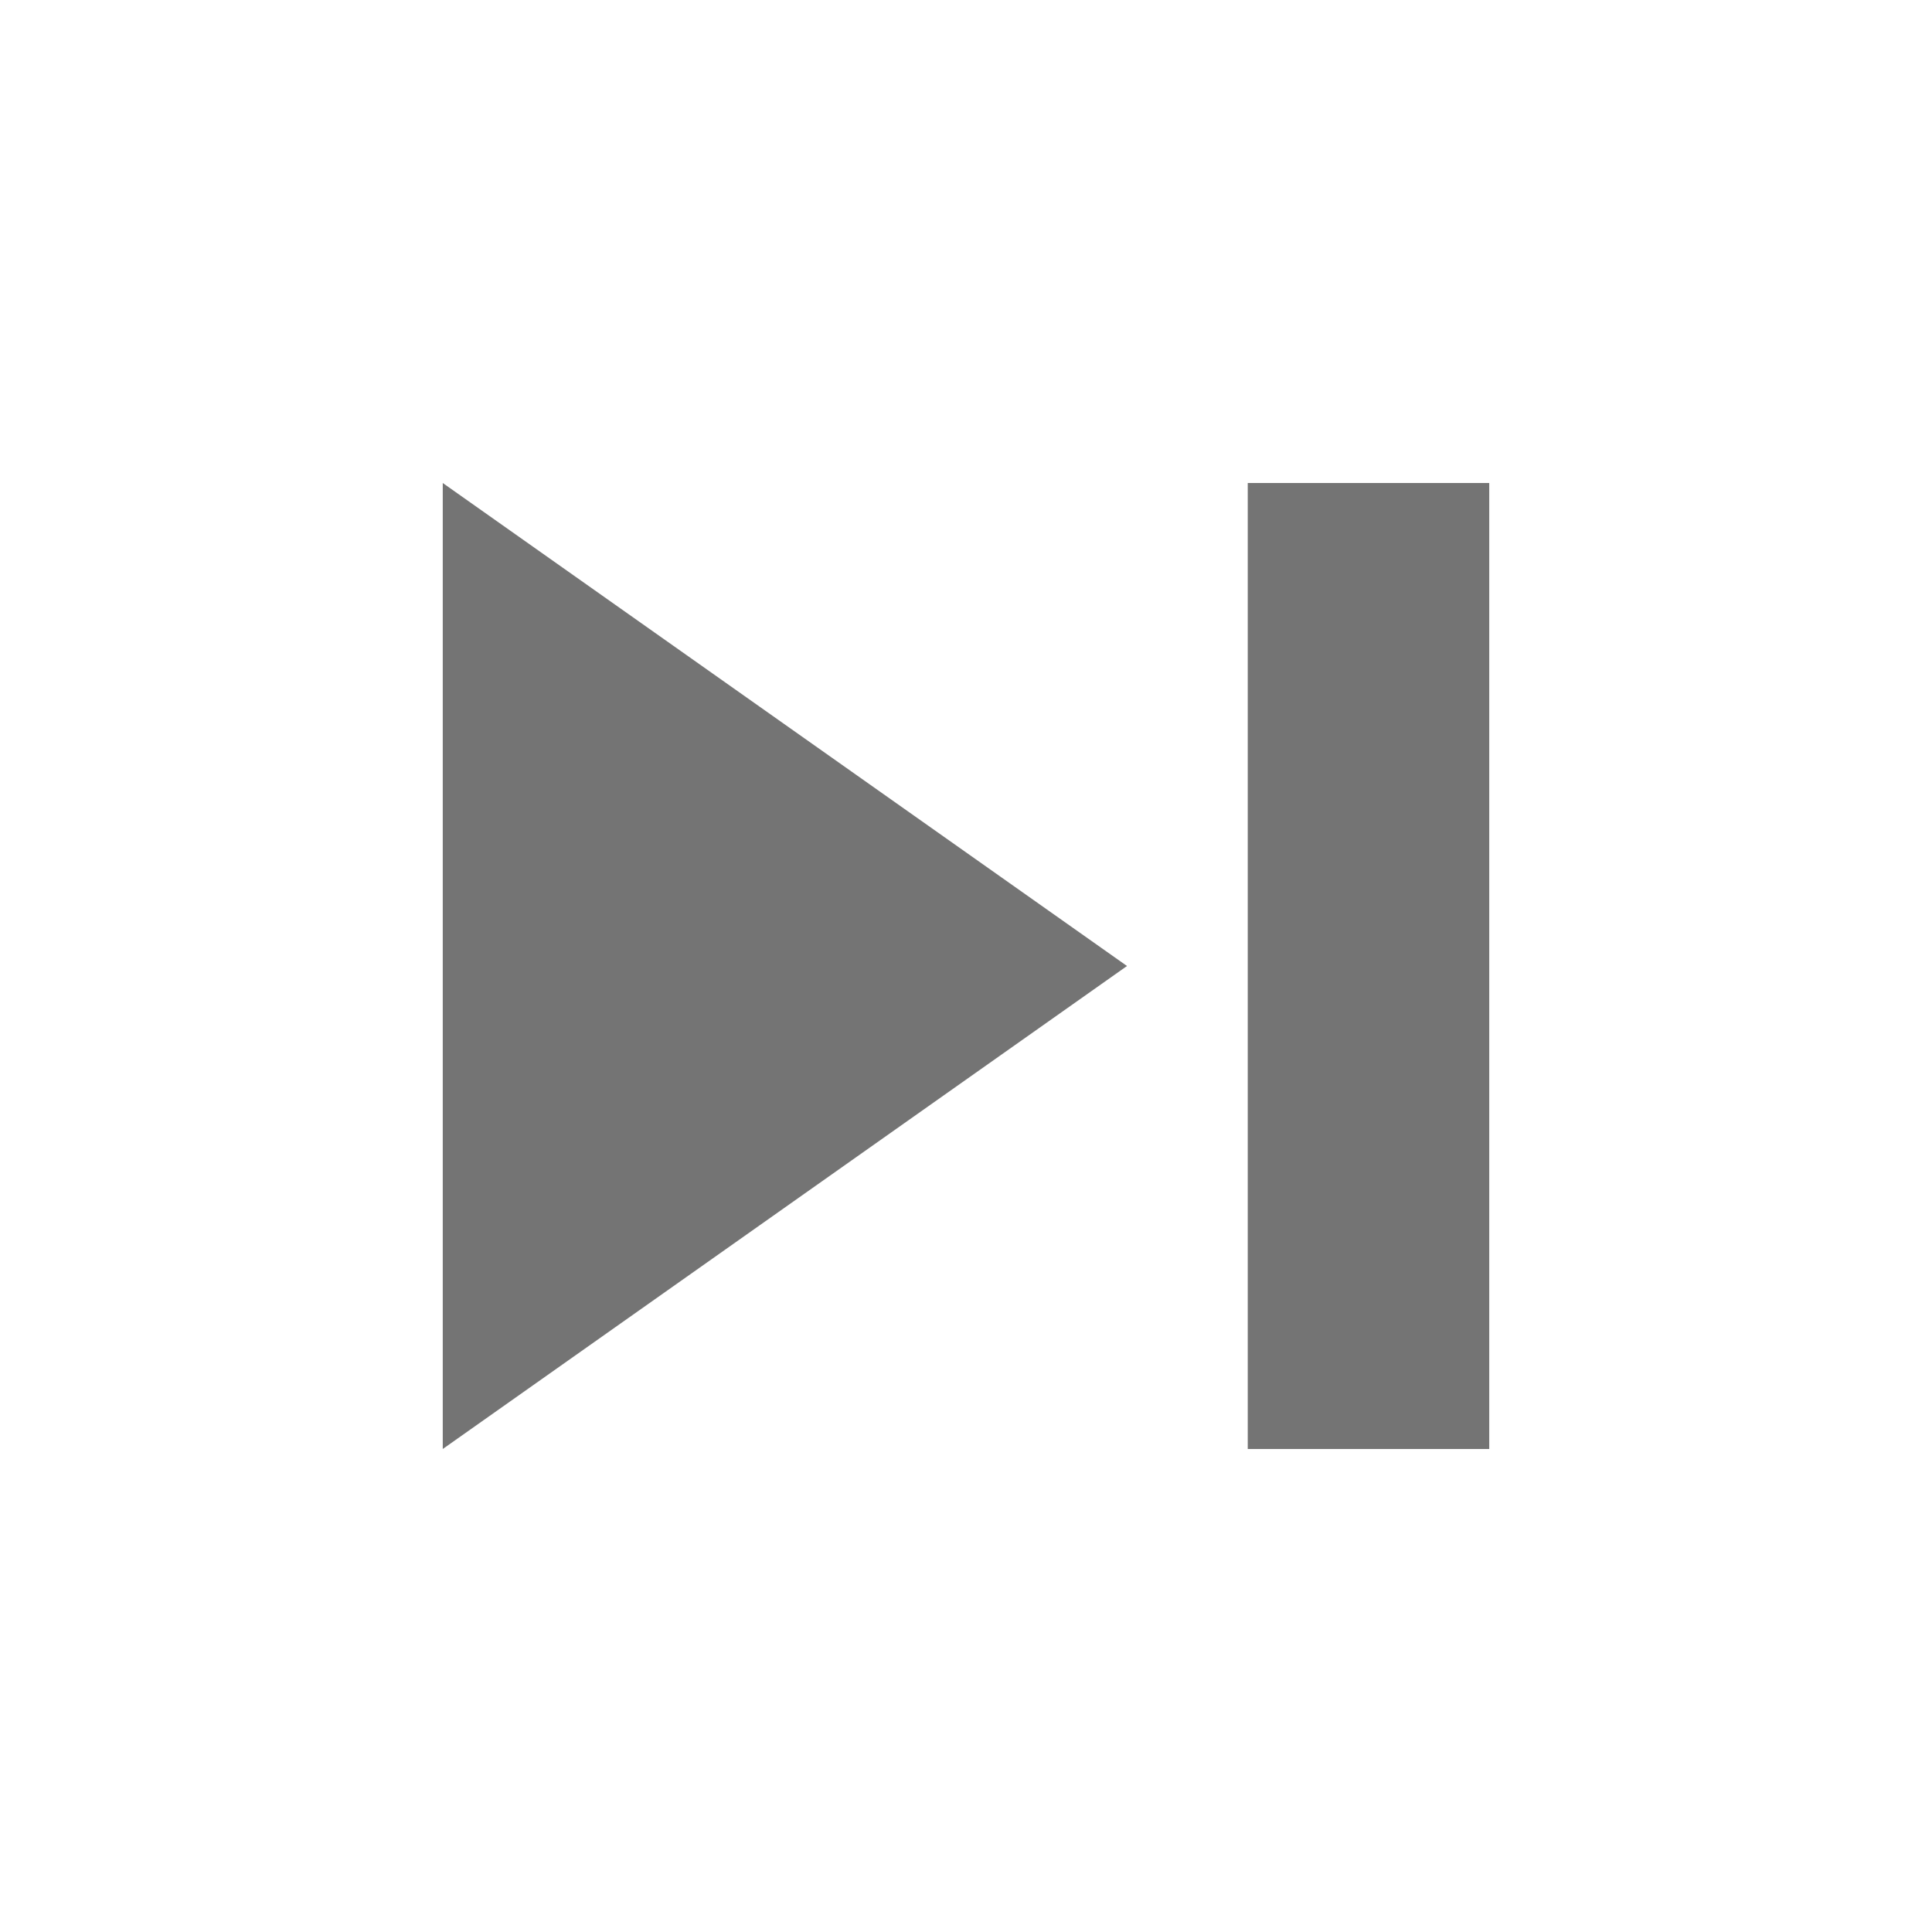
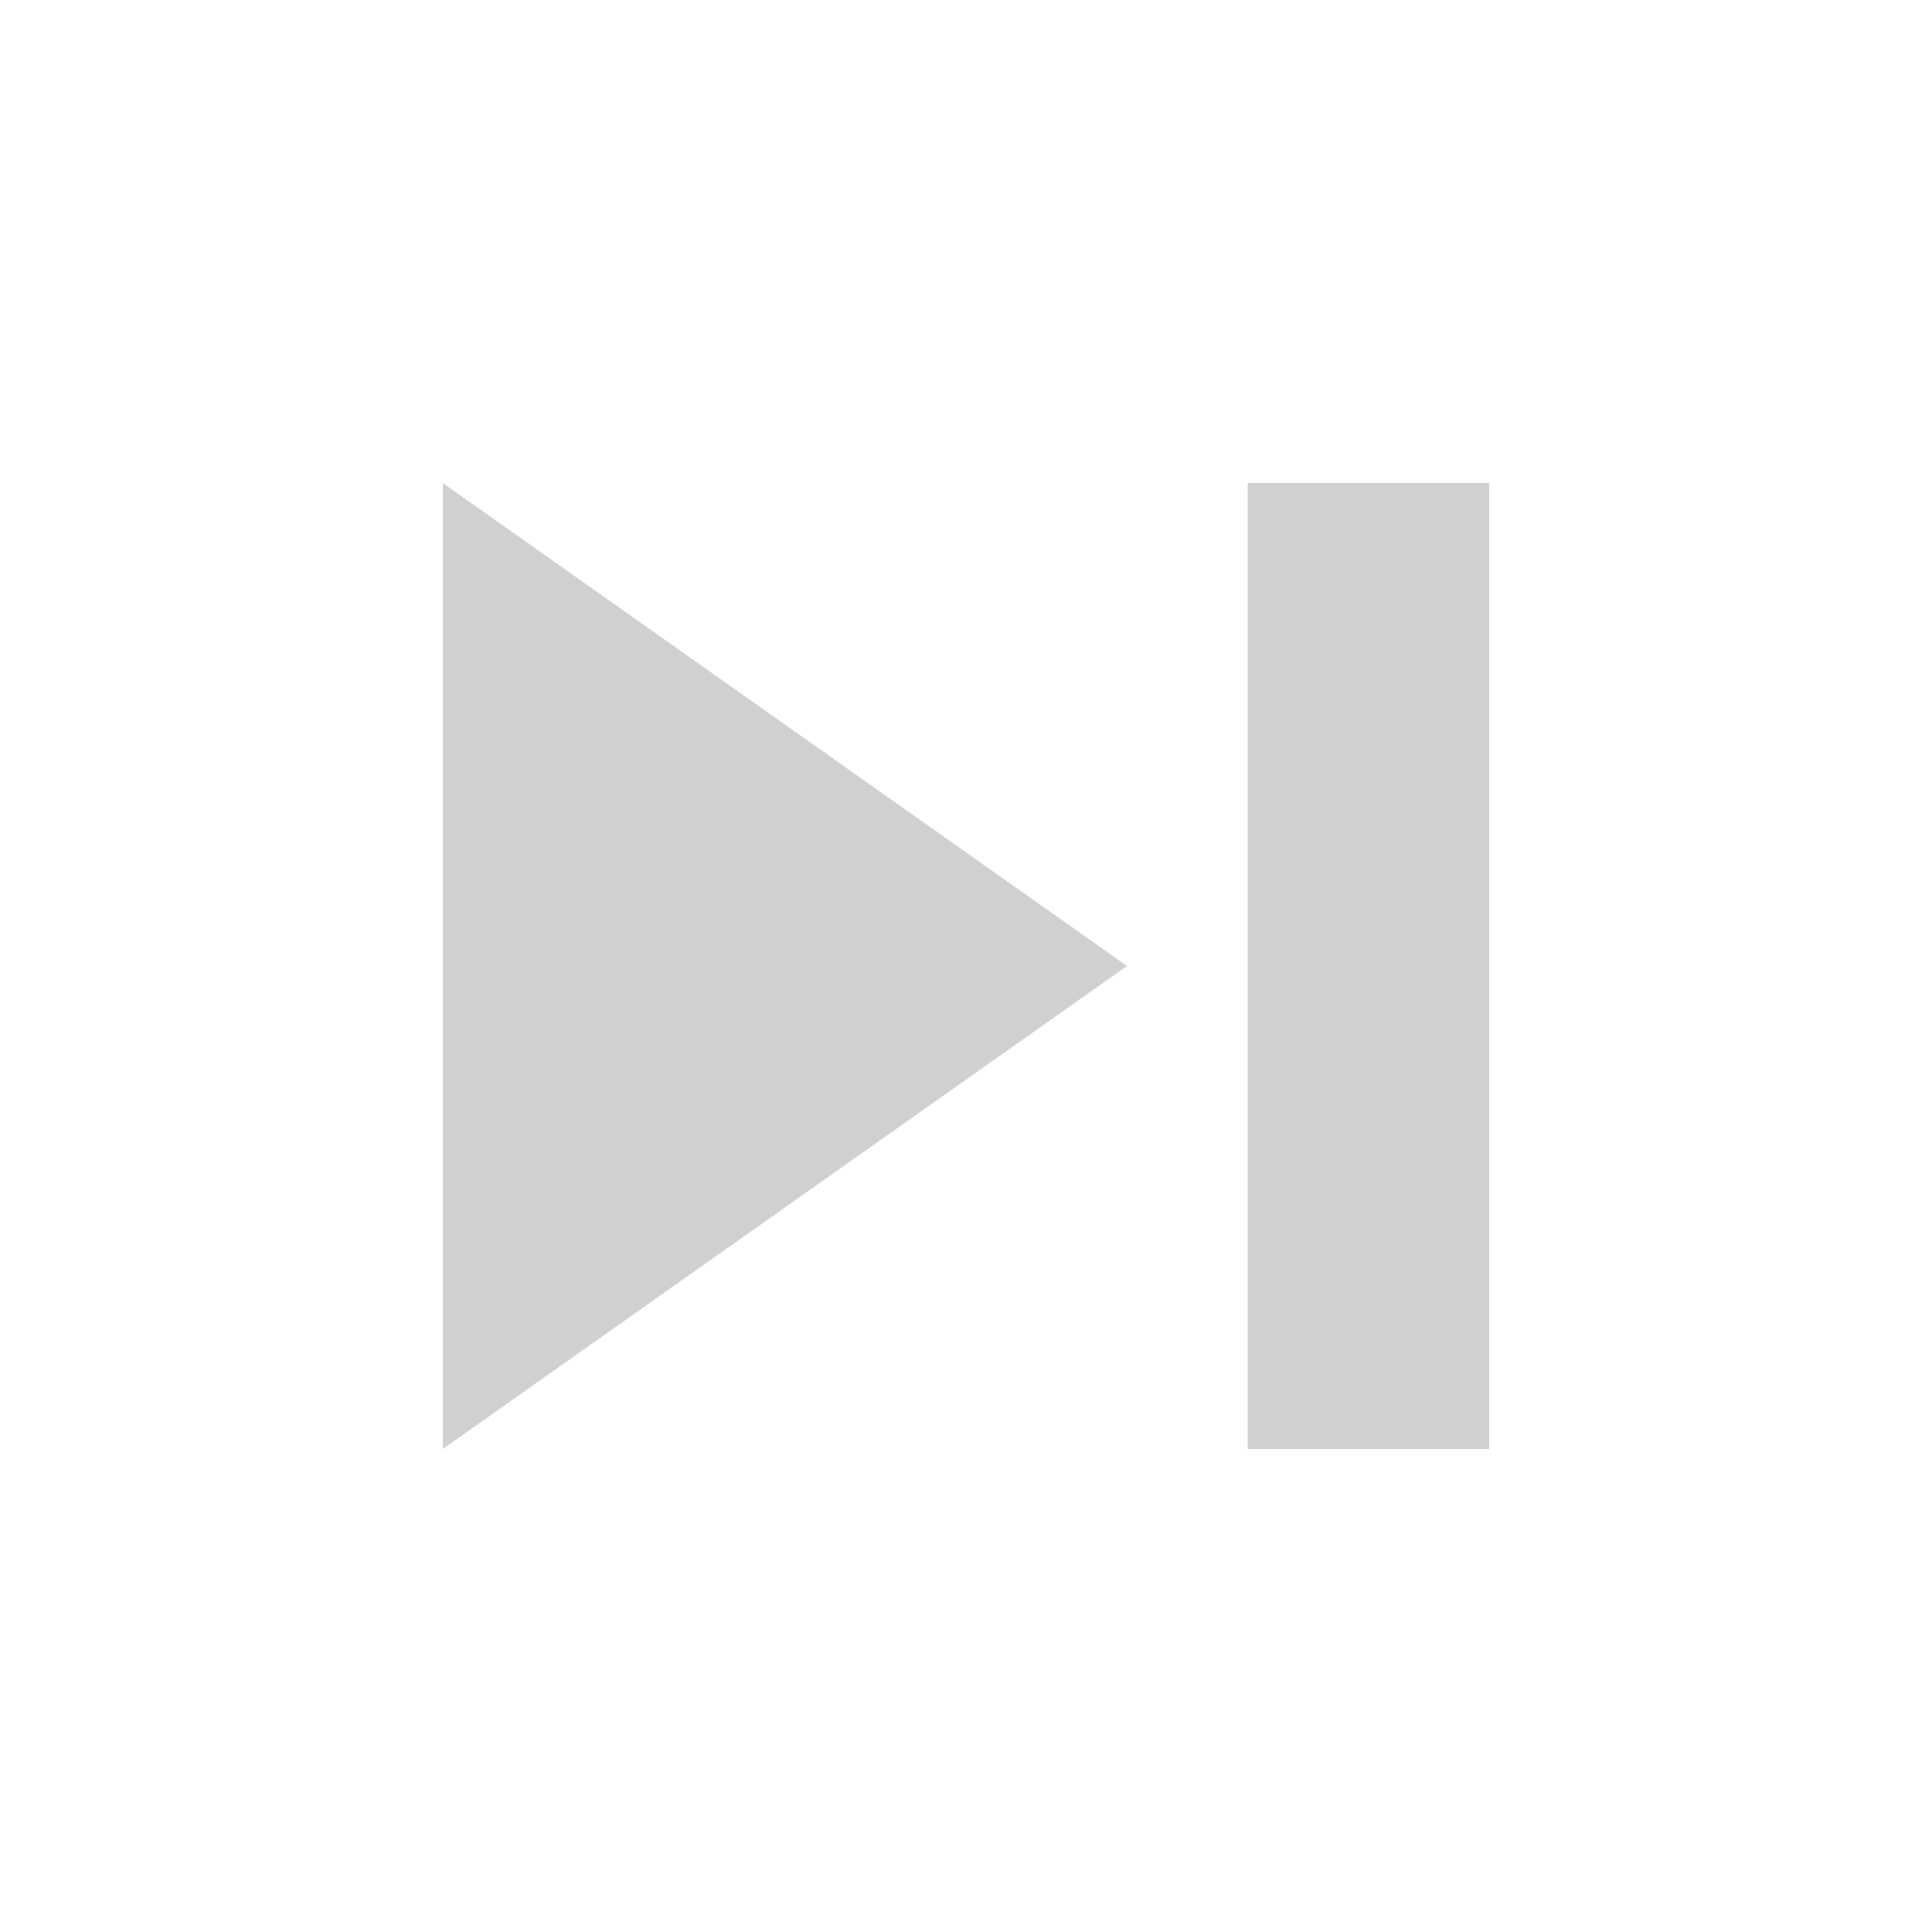
<svg xmlns="http://www.w3.org/2000/svg" width="48" height="48" viewBox="0 0 48 48" id="svg2" version="1.1">
  <defs id="defs8" />
  <g id="layer1" transform="translate(-384,-1004.362)" style="display:inline">
-     <path style="color:#000000;display:inline;overflow:visible;visibility:visible;opacity:1;fill:#747474;fill-opacity:1;fill-rule:evenodd;stroke:none;stroke-width:15;stroke-linecap:butt;stroke-linejoin:round;stroke-miterlimit:4;stroke-dasharray:none;stroke-dashoffset:4.2;stroke-opacity:1;marker:none;enable-background:accumulate" d="m 395,1016.362 v 24 l 17,-12 z m 20,0 v 24 H 421 v -24 z" id="rect10999" />
+     <path style="color:#000000;display:inline;overflow:visible;visibility:visible;opacity:1;fill:#D0D0D0;fill-opacity:1;fill-rule:evenodd;stroke:none;stroke-width:15;stroke-linecap:butt;stroke-linejoin:round;stroke-miterlimit:4;stroke-dasharray:none;stroke-dashoffset:4.2;stroke-opacity:1;marker:none;enable-background:accumulate" d="m 395,1016.362 v 24 l 17,-12 z m 20,0 v 24 H 421 v -24 z" id="rect10999" />
  </g>
</svg>
